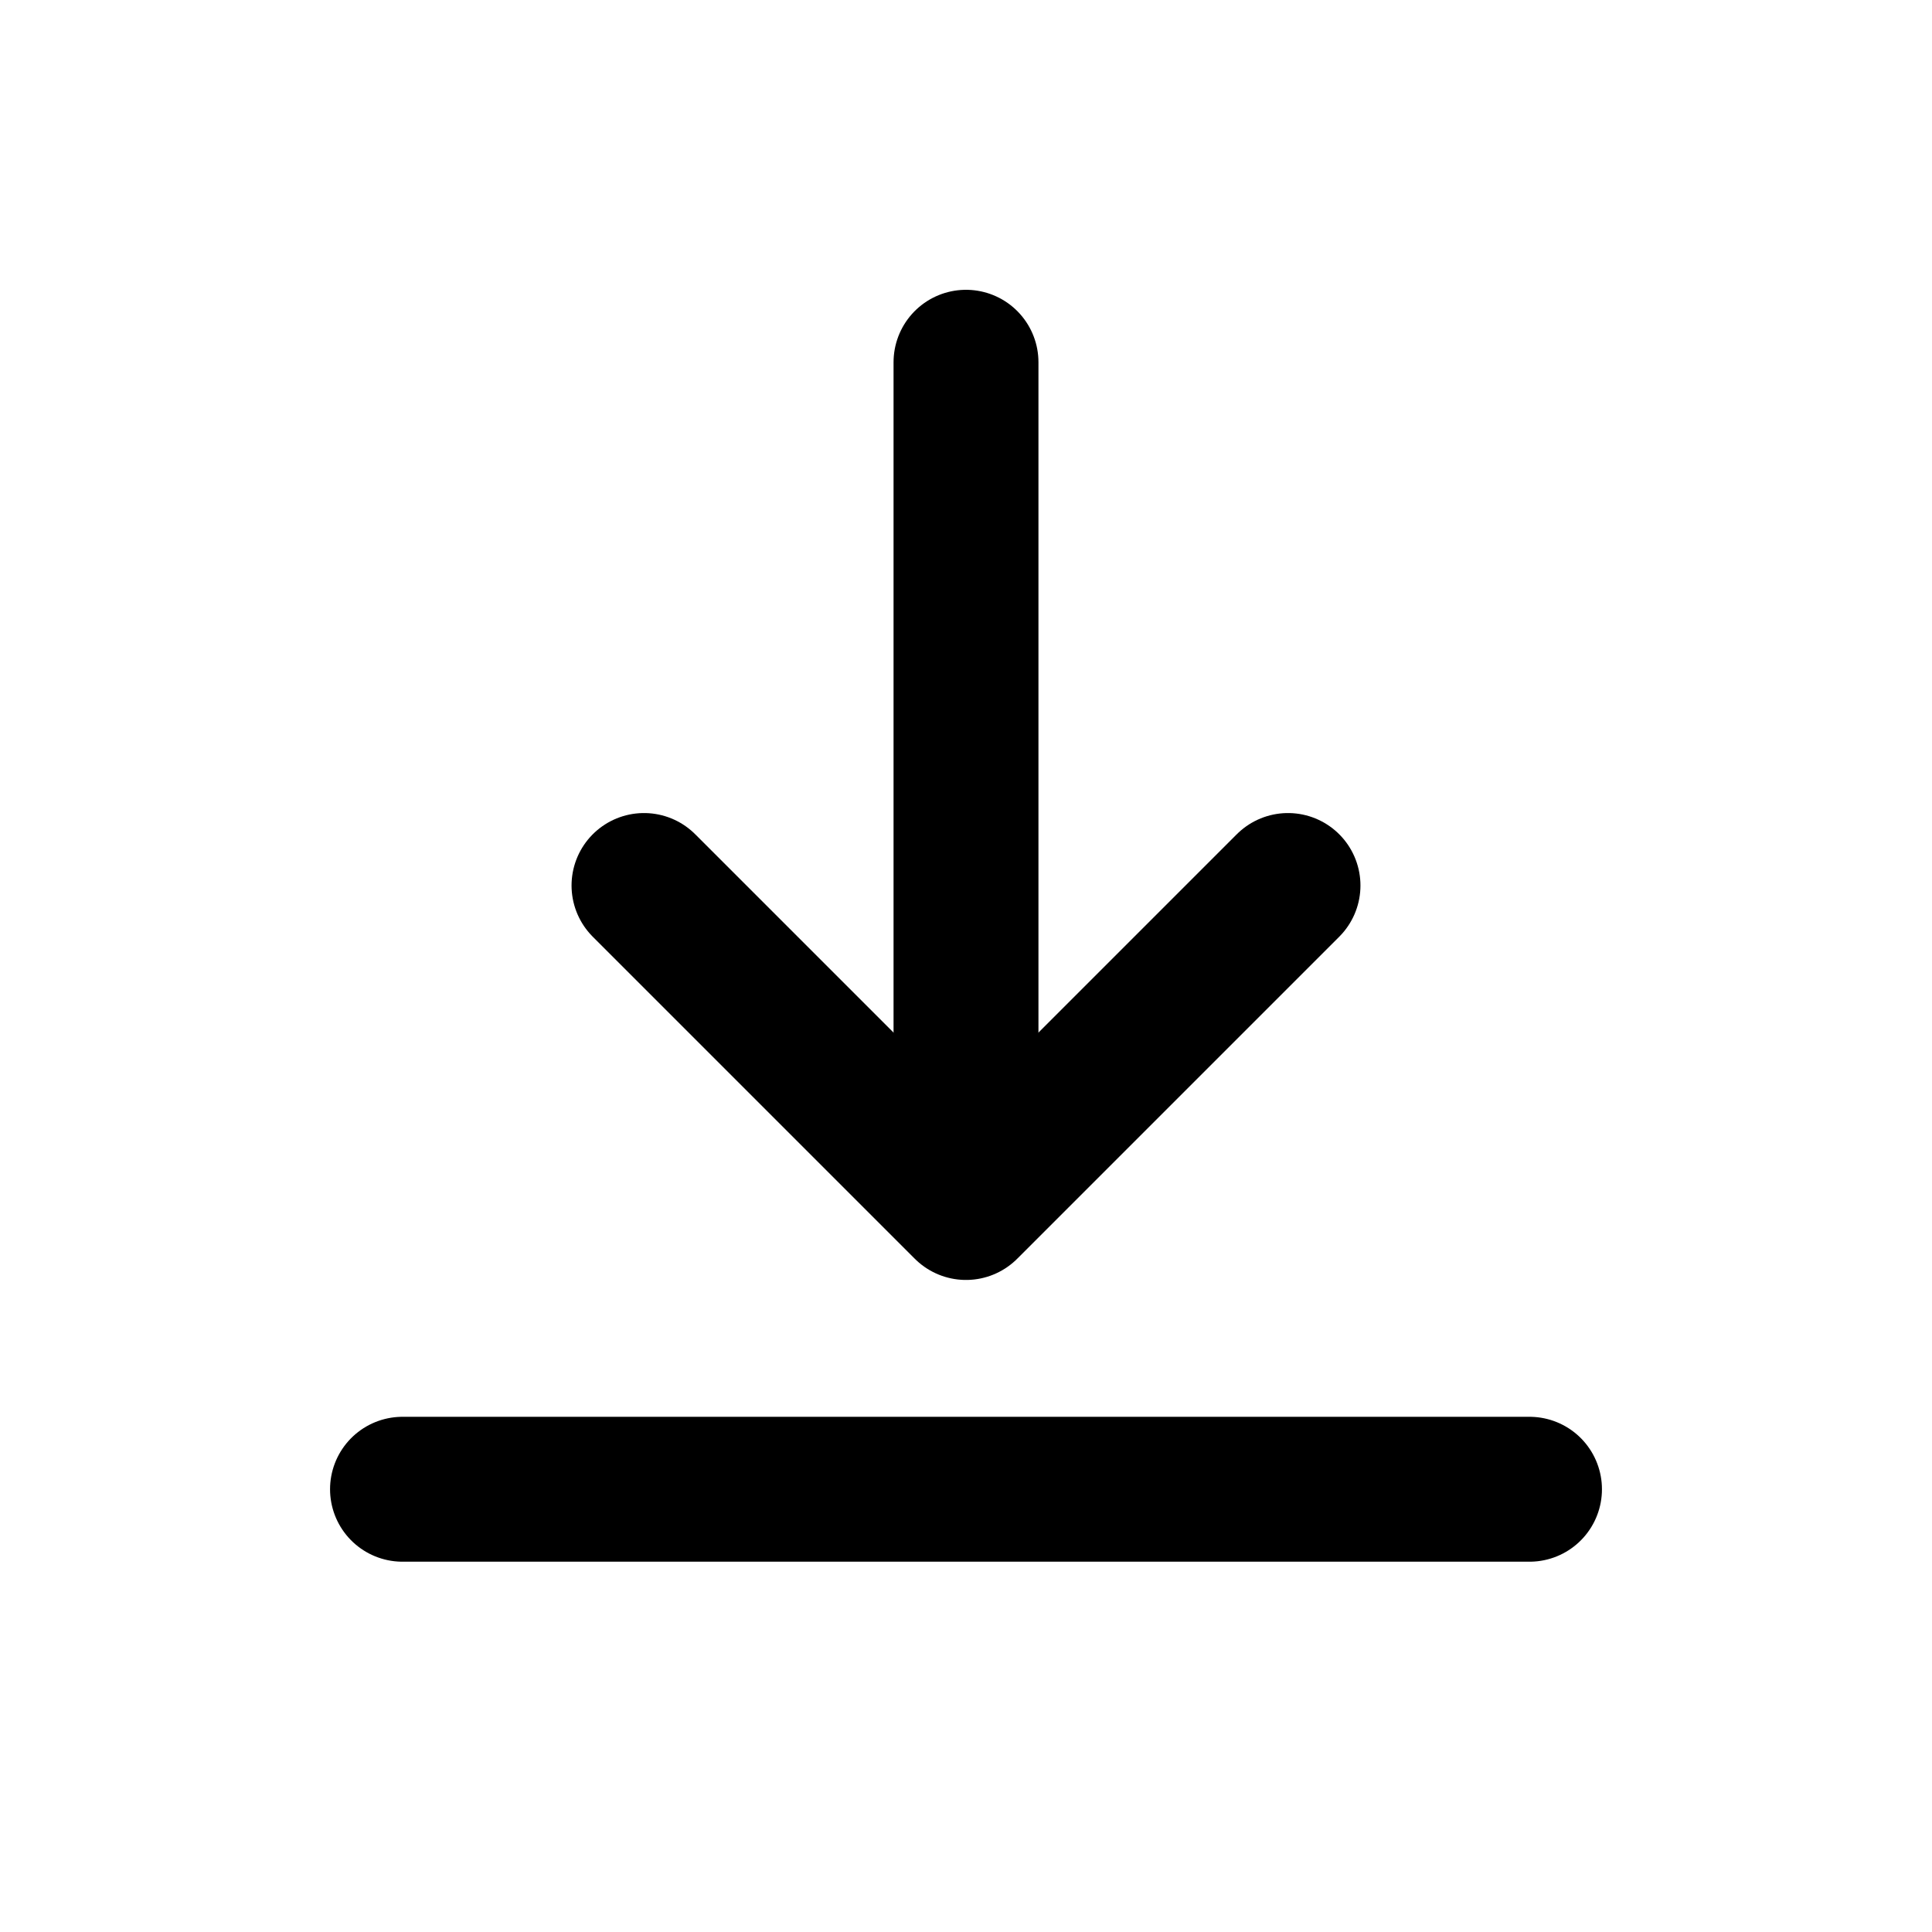
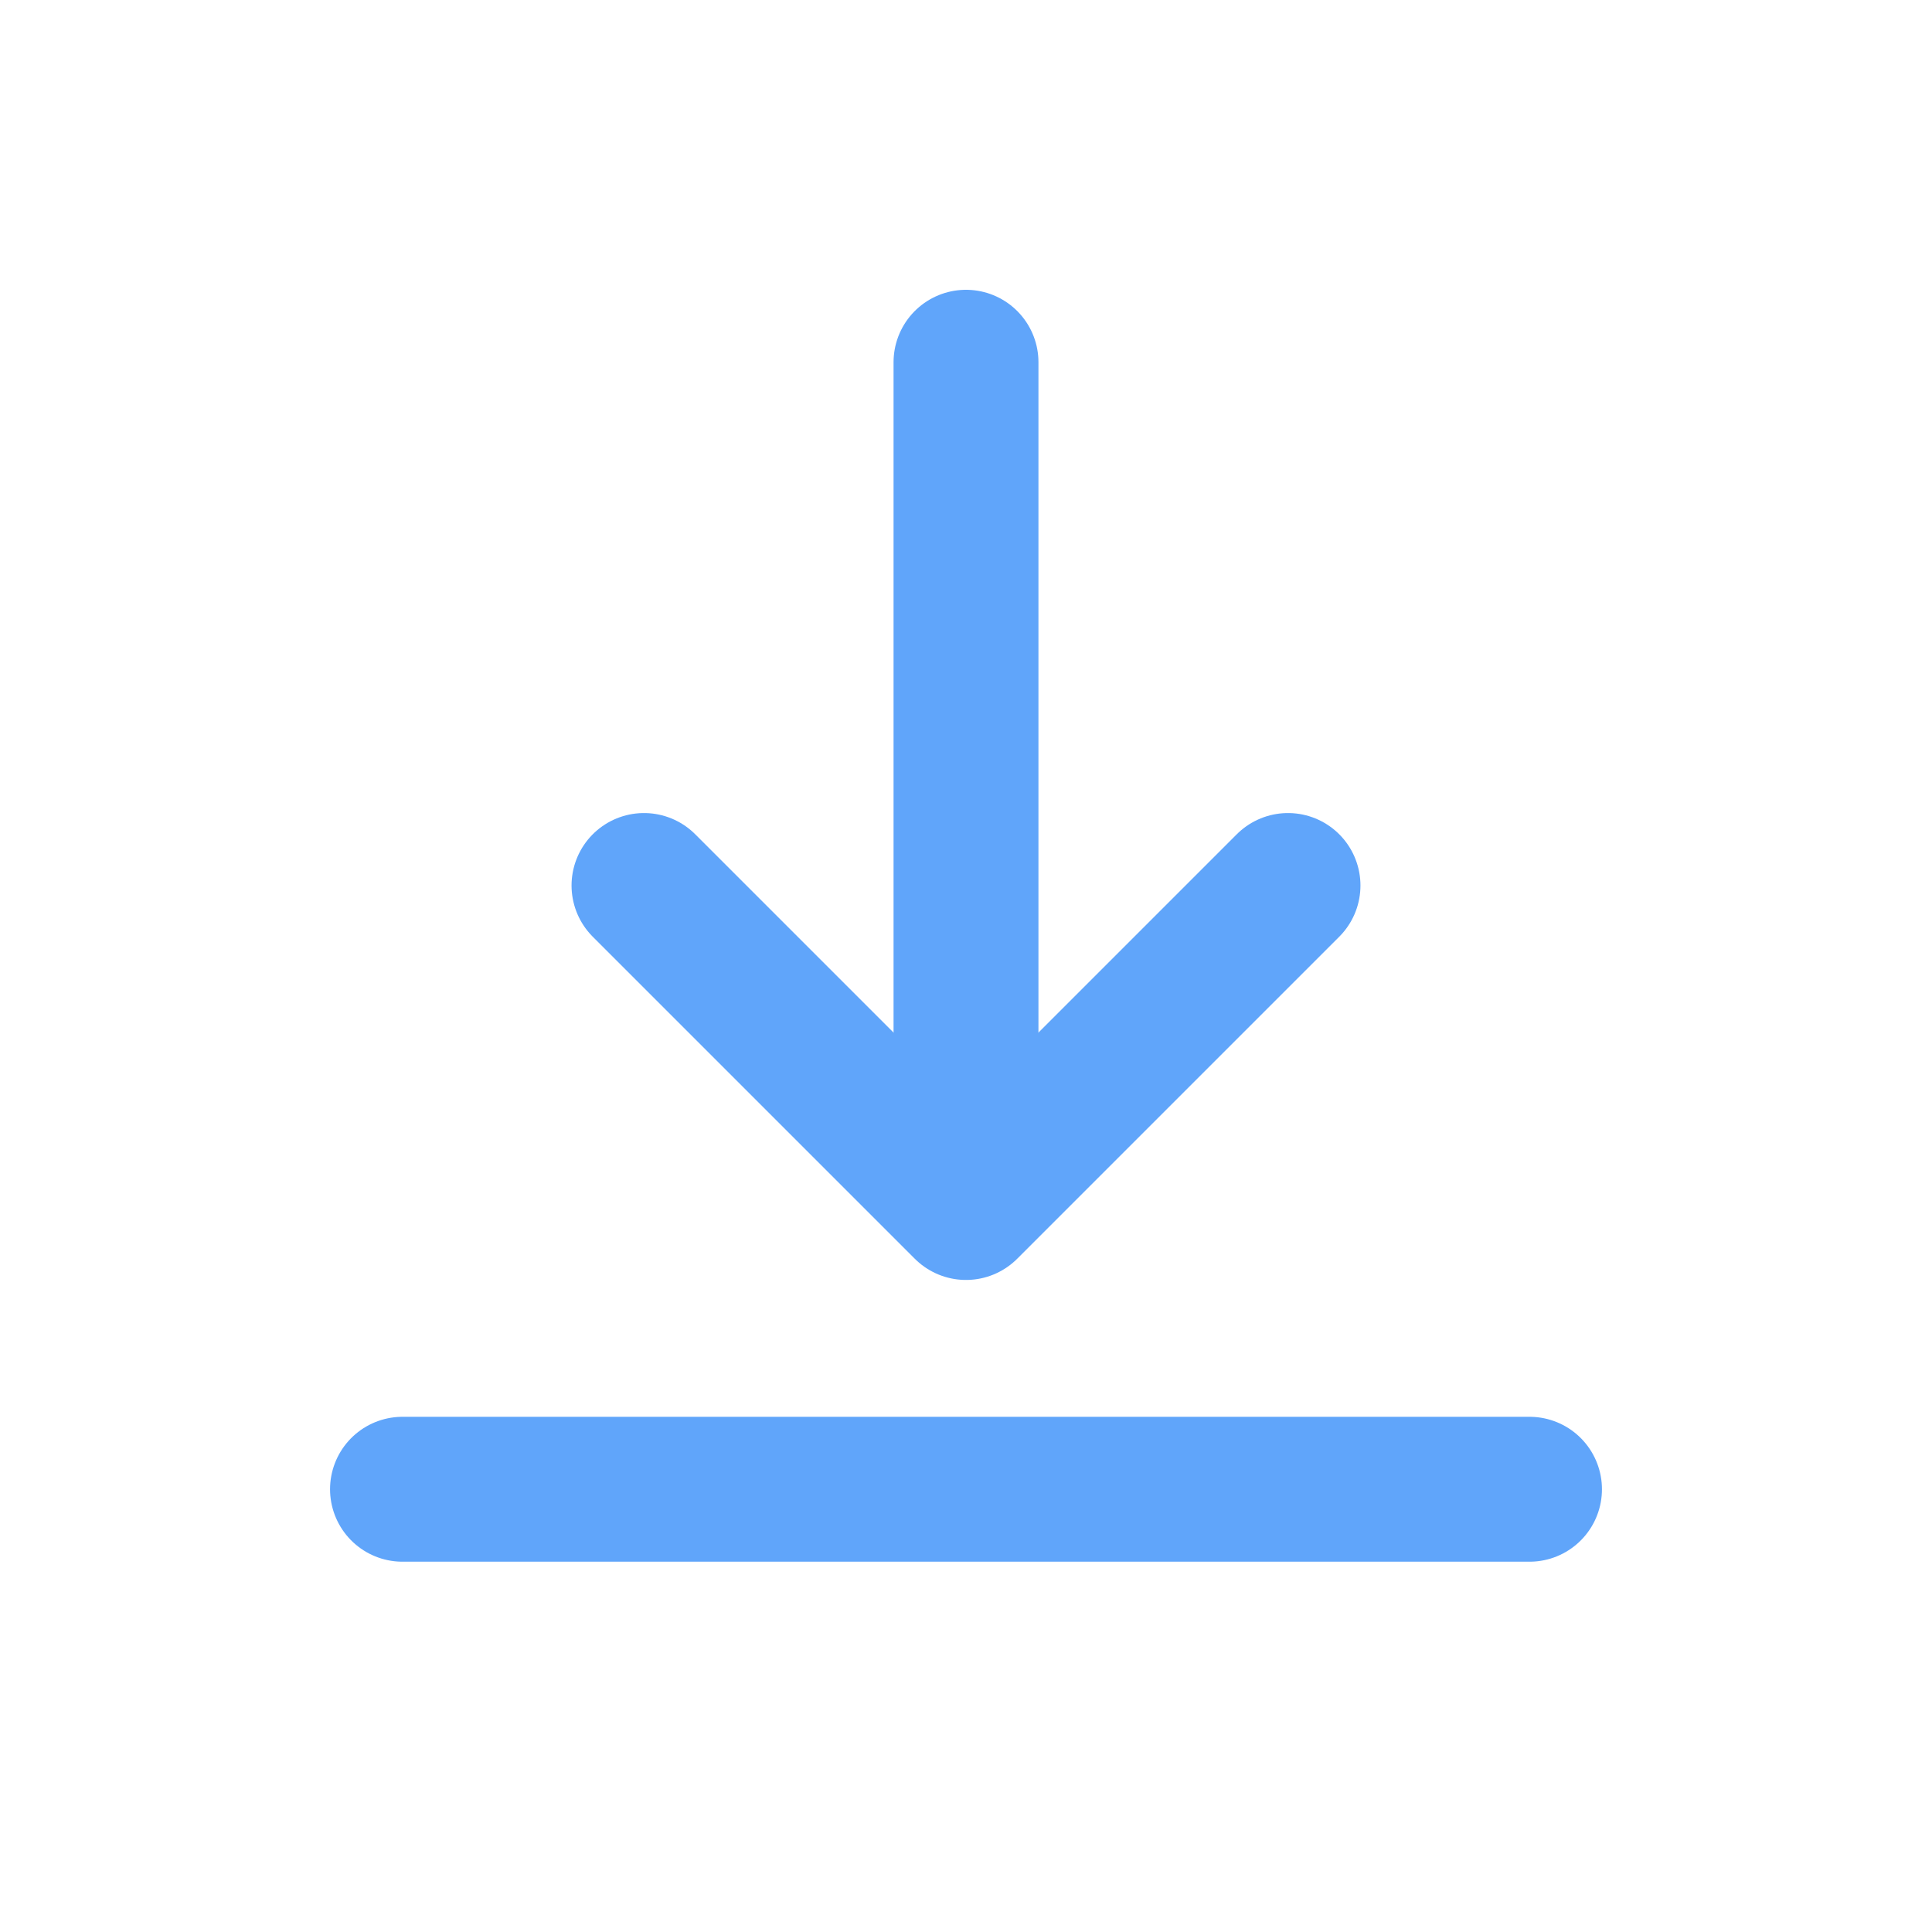
<svg xmlns="http://www.w3.org/2000/svg" width="24" height="24" viewBox="0 0 24 24" fill="none">
-   <path d="M12 4.5V14.5" stroke="#000000" stroke-width="1.8" stroke-linecap="round" />
-   <path d="M8 11L12 15L16 11" stroke="#000000" stroke-width="1.8" stroke-linecap="round" stroke-linejoin="round" />
-   <path d="M5 18.5H19" stroke="#000000" stroke-width="1.8" stroke-linecap="round" />
+   <path d="M12 4.5V14.5" stroke="#60A5FA" stroke-width="1.8" stroke-linecap="round" />
+   <path d="M8 11L12 15L16 11" stroke="#60A5FA" stroke-width="1.8" stroke-linecap="round" stroke-linejoin="round" />
+   <path d="M5 18.5H19" stroke="#60A5FA" stroke-width="1.8" stroke-linecap="round" />
</svg>
